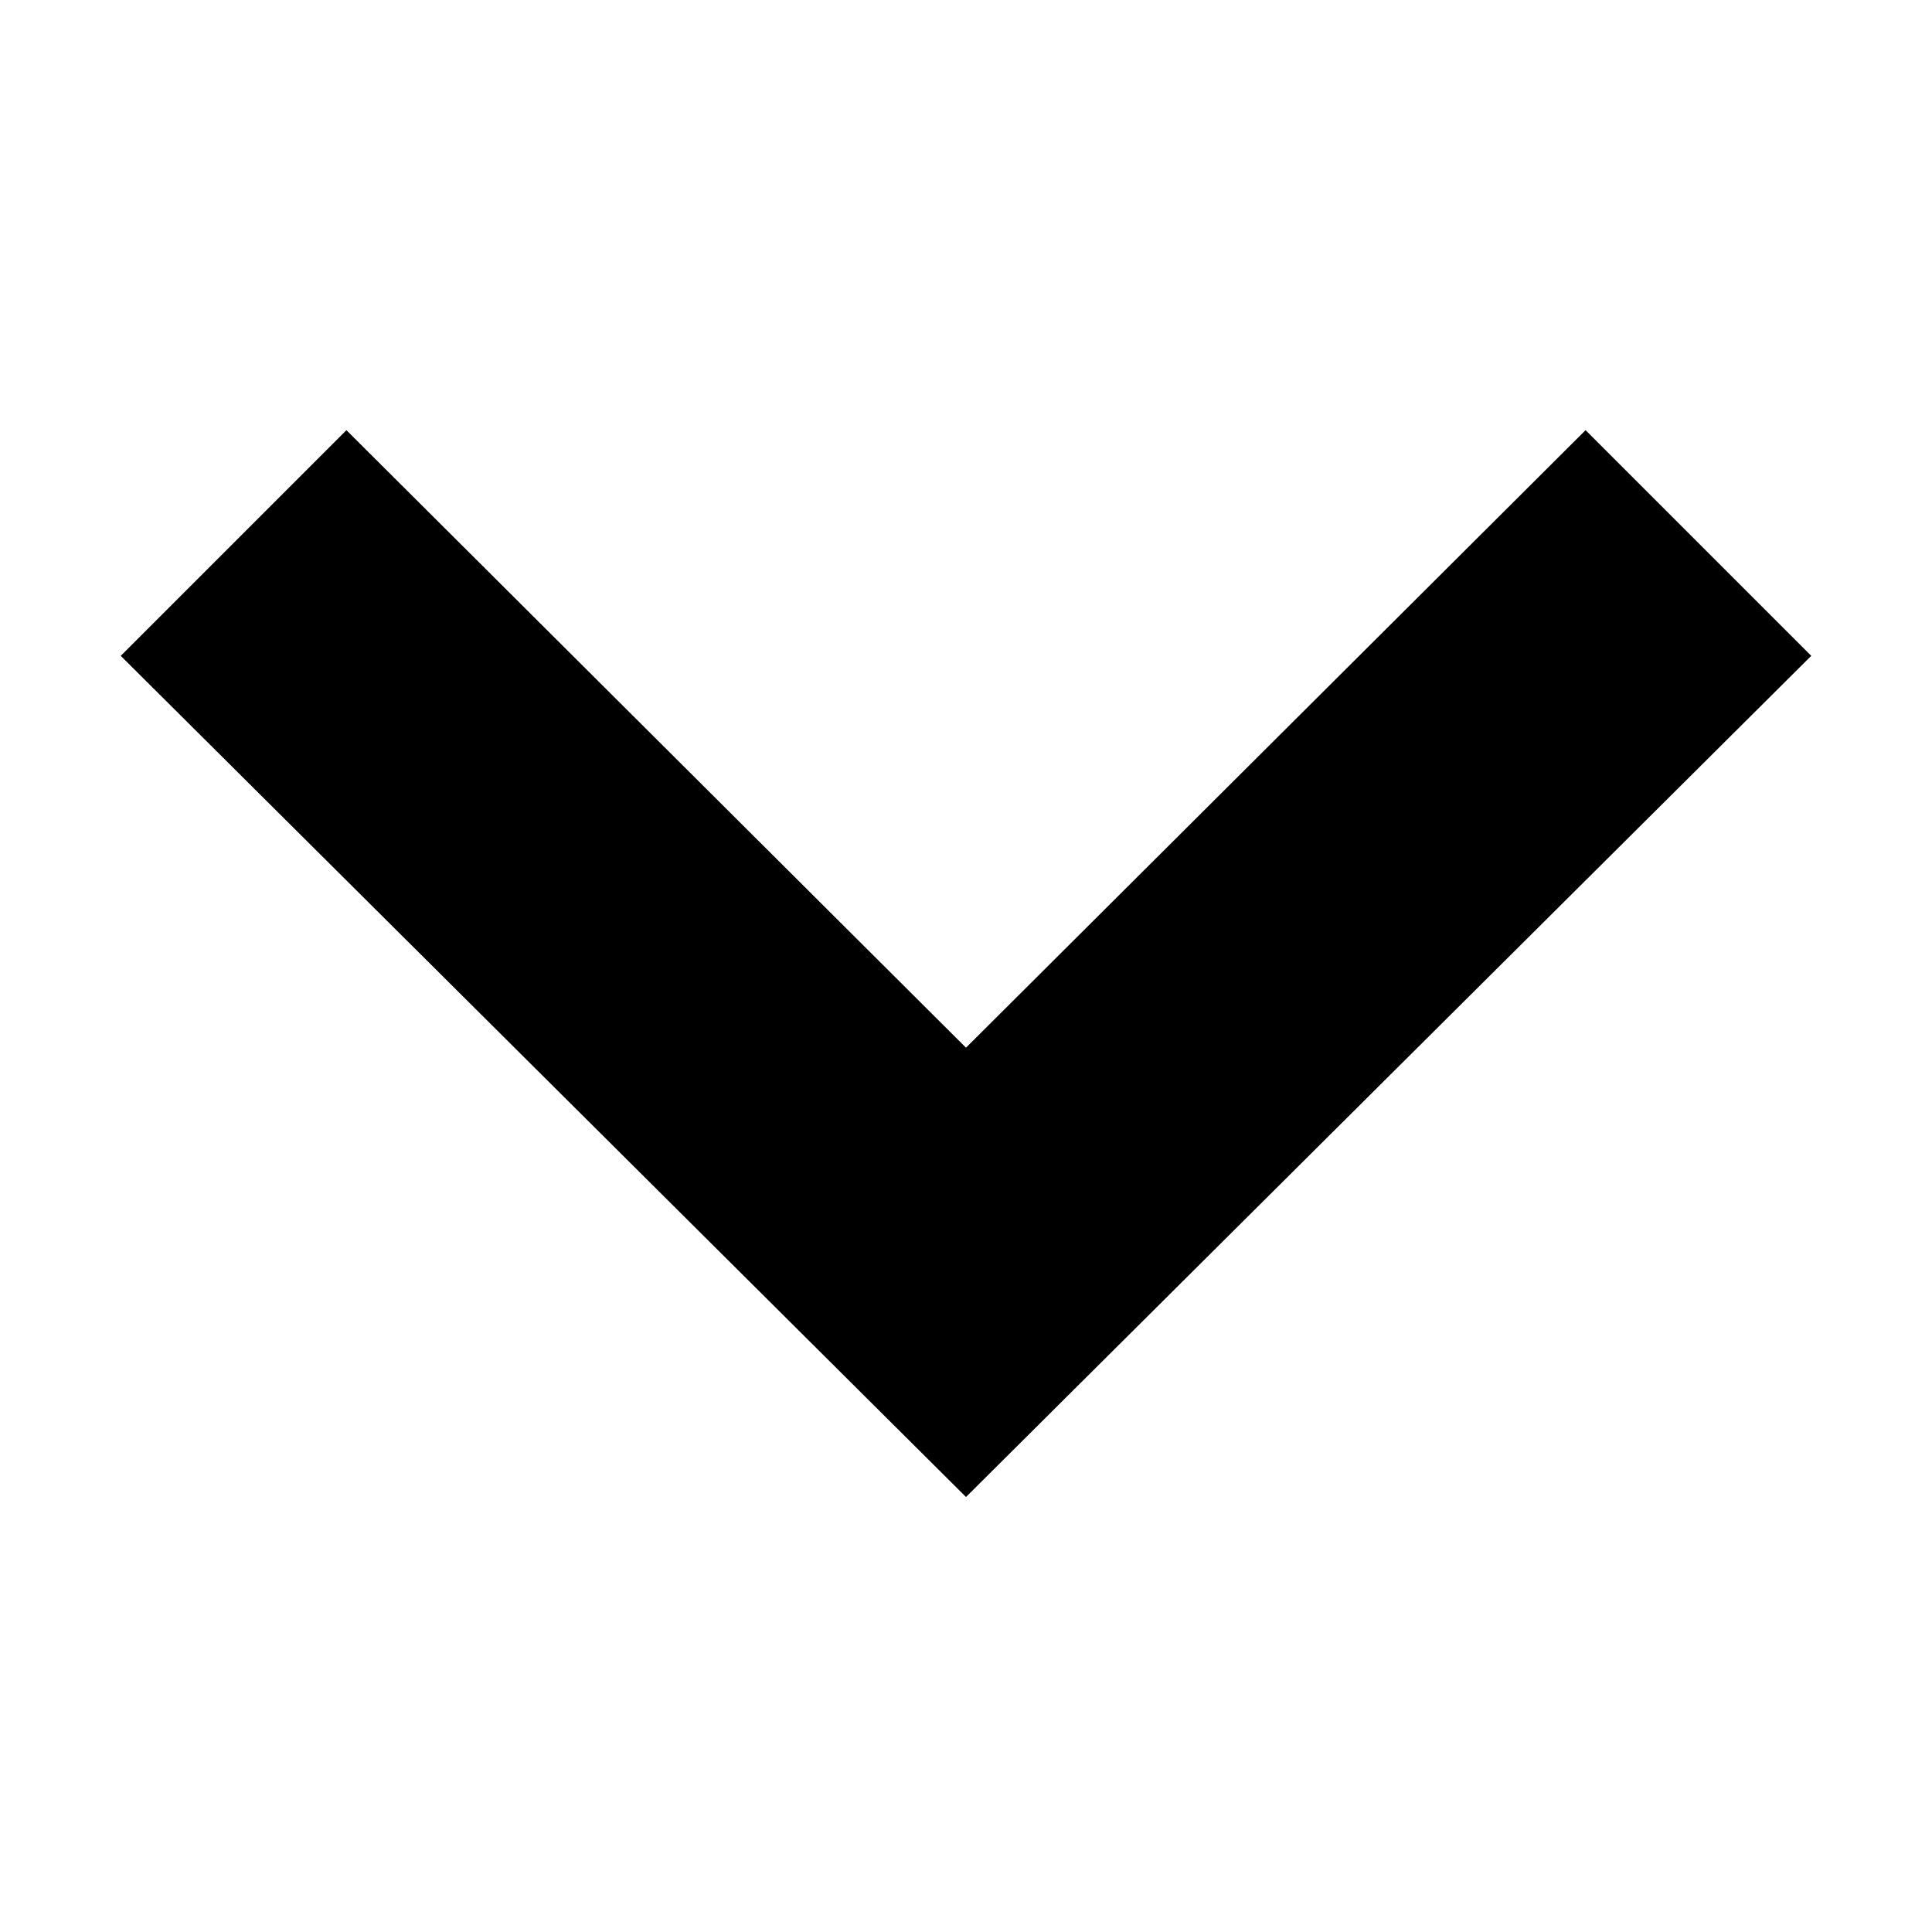
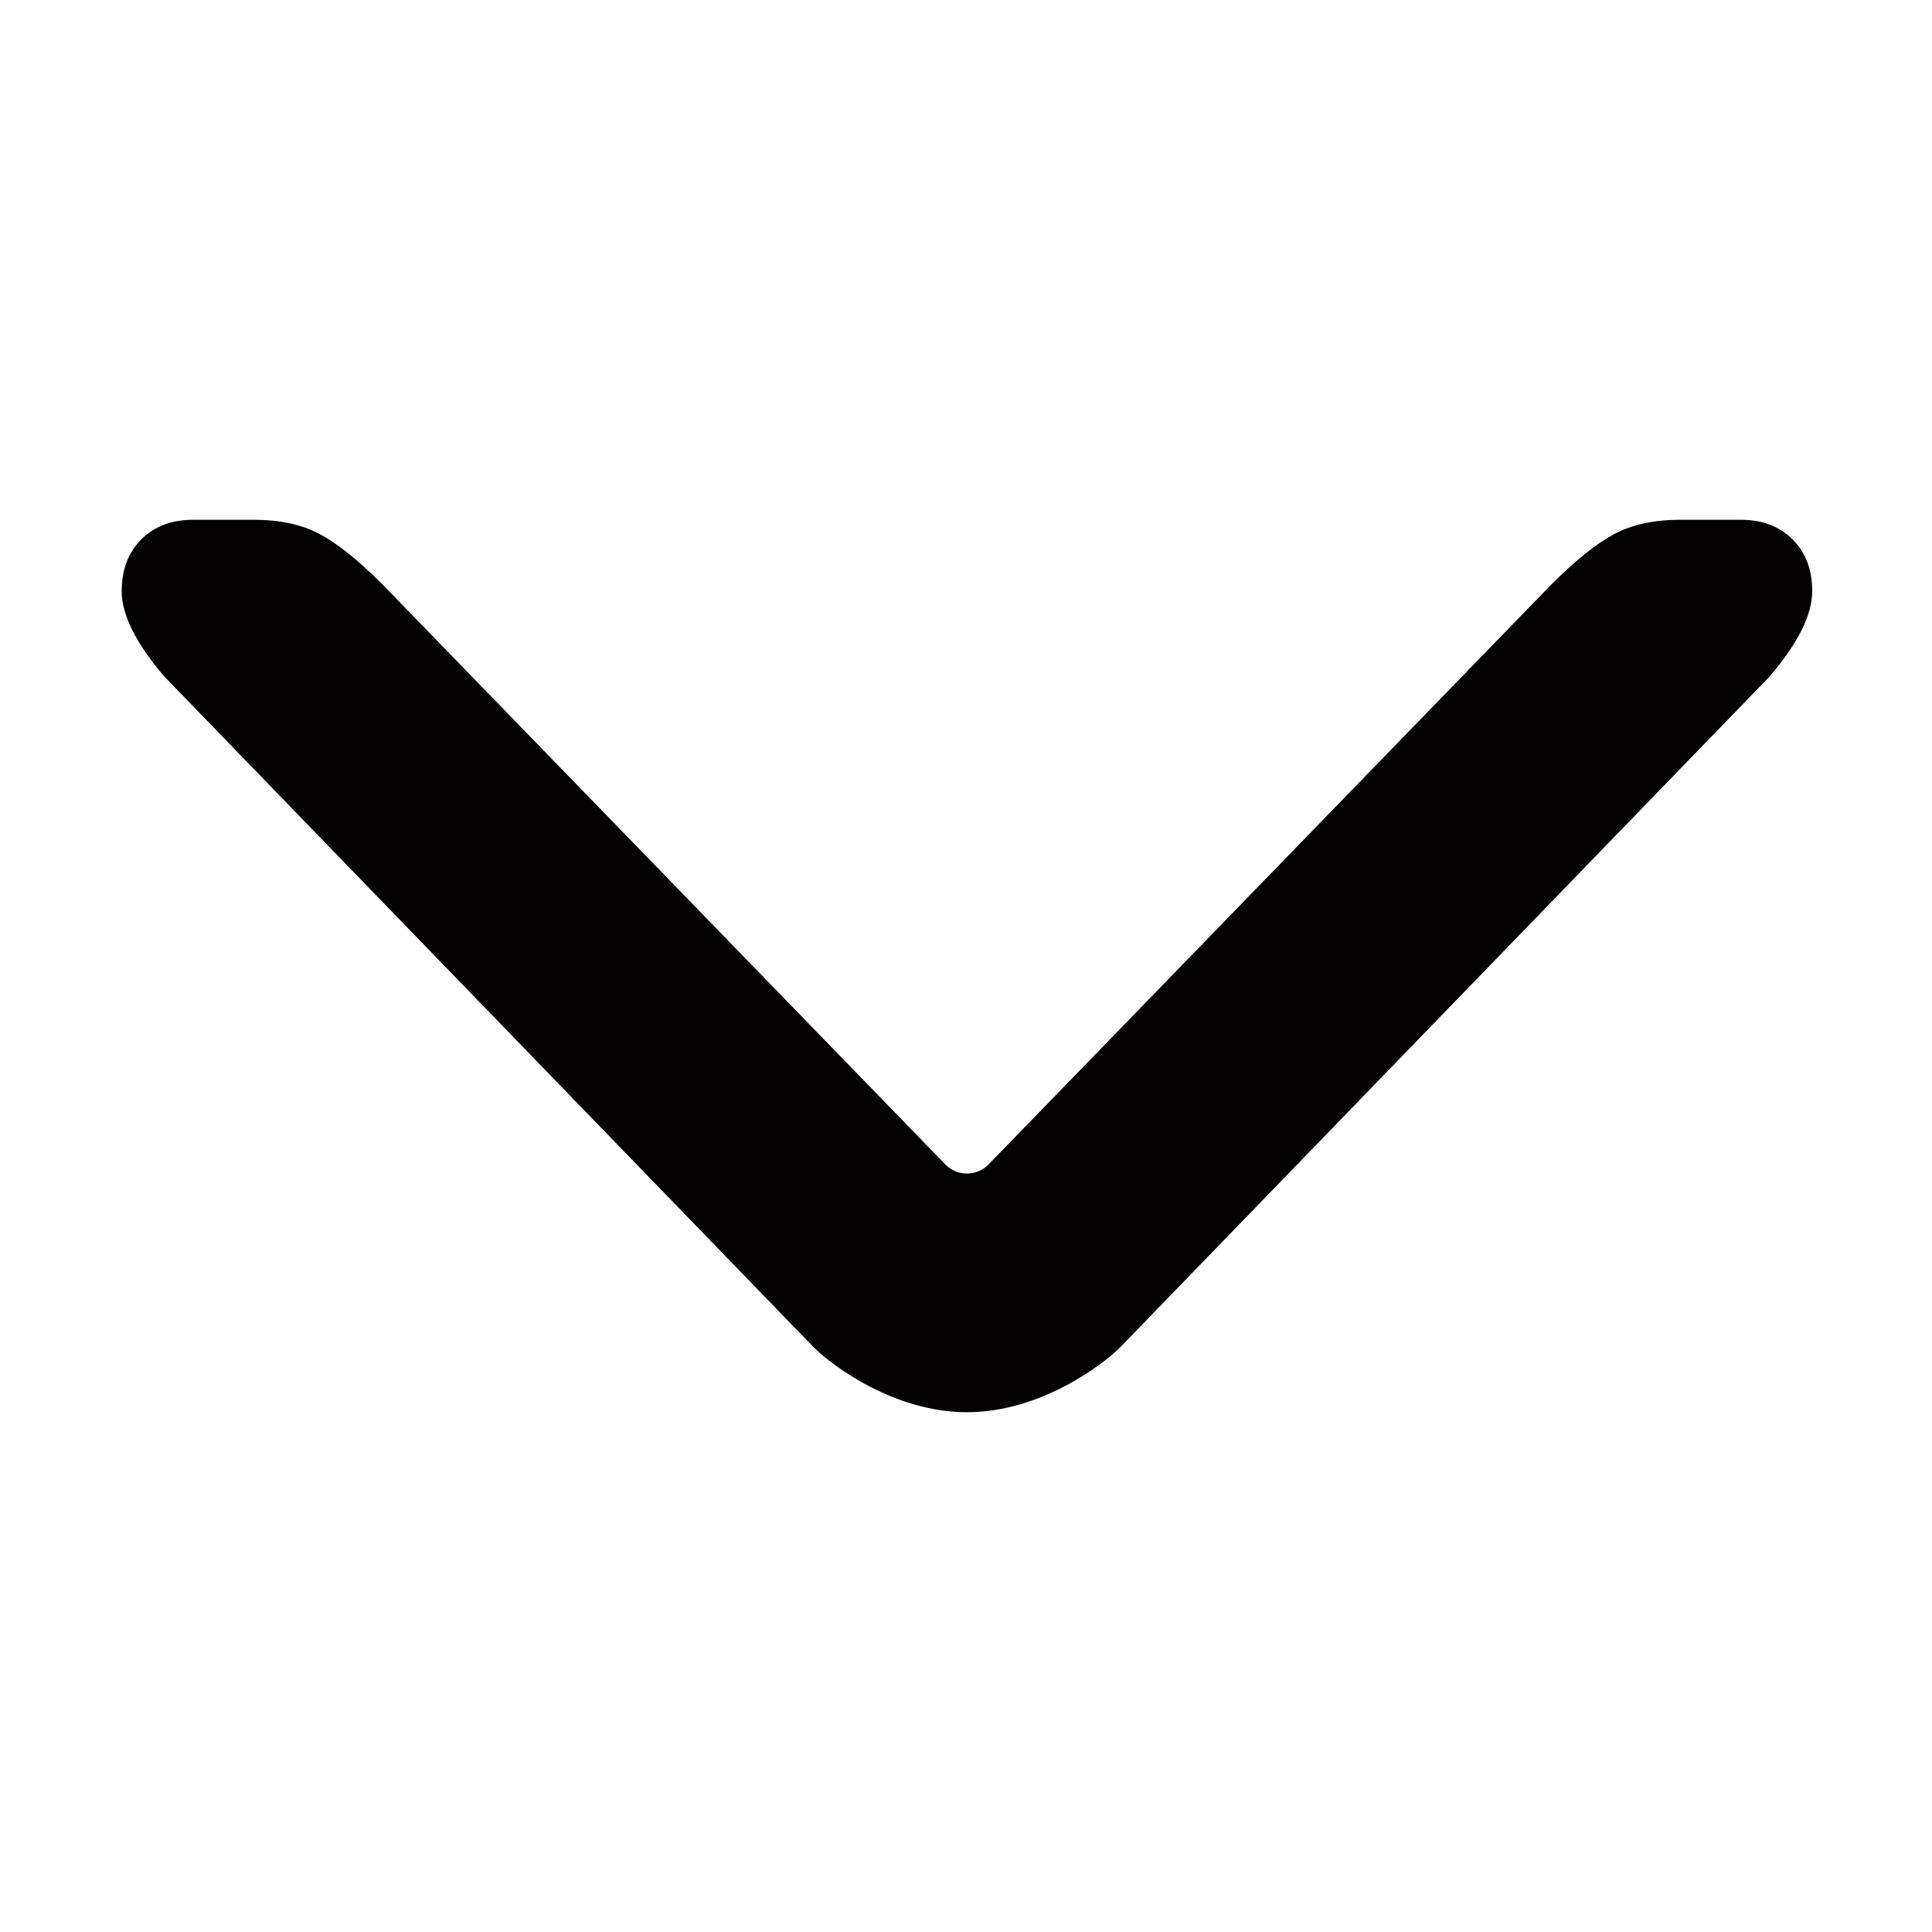
<svg xmlns="http://www.w3.org/2000/svg" width="256px" height="256px" viewBox="0 0 256 256" version="1.1">
  <defs />
  <g id="Page-1" stroke="none" stroke-width="1" fill="none" fill-rule="evenodd">
-     <g id="chevron-down" fill="#000000" fill-rule="nonzero">
-       <polygon points="210.097 57 240 86.903 128 198.359 16 86.903 45.903 57 128 138.825" />
+     <g id="chevron-down" fill="#030001">
+       <path d="M78.451,240 C75.616,240 73.332,239.134 71.599,237.401 C69.866,235.668 69,233.384 69,230.549 L69,222.515 C69,219.049 69.63,216.135 70.89,213.772 C72.15,211.409 74.356,208.653 77.506,205.502 L154.413,130.871 C155.999,129.332 156.037,126.8 154.498,125.214 C154.47,125.186 154.442,125.157 154.413,125.129 L77.506,50.498 C74.356,47.347 72.15,44.591 70.89,42.228 C69.63,39.865 69,36.951 69,33.485 L69,25.451 C69,22.616 69.866,20.332 71.599,18.599 C73.332,16.866 75.616,16 78.451,16 C81.602,16 85.383,17.89 89.793,21.671 L178.637,107.679 C181.013,110.056 187.253,118.287 187.253,128 C187.253,137.713 180.987,145.971 178.637,148.321 L89.793,234.329 C85.383,238.11 81.602,240 78.451,240 Z" id="›" transform="translate(128.1267, 128) scale(1, -1) rotate(-90) translate(-128.1267, -128) " />
    </g>
  </g>
</svg>
